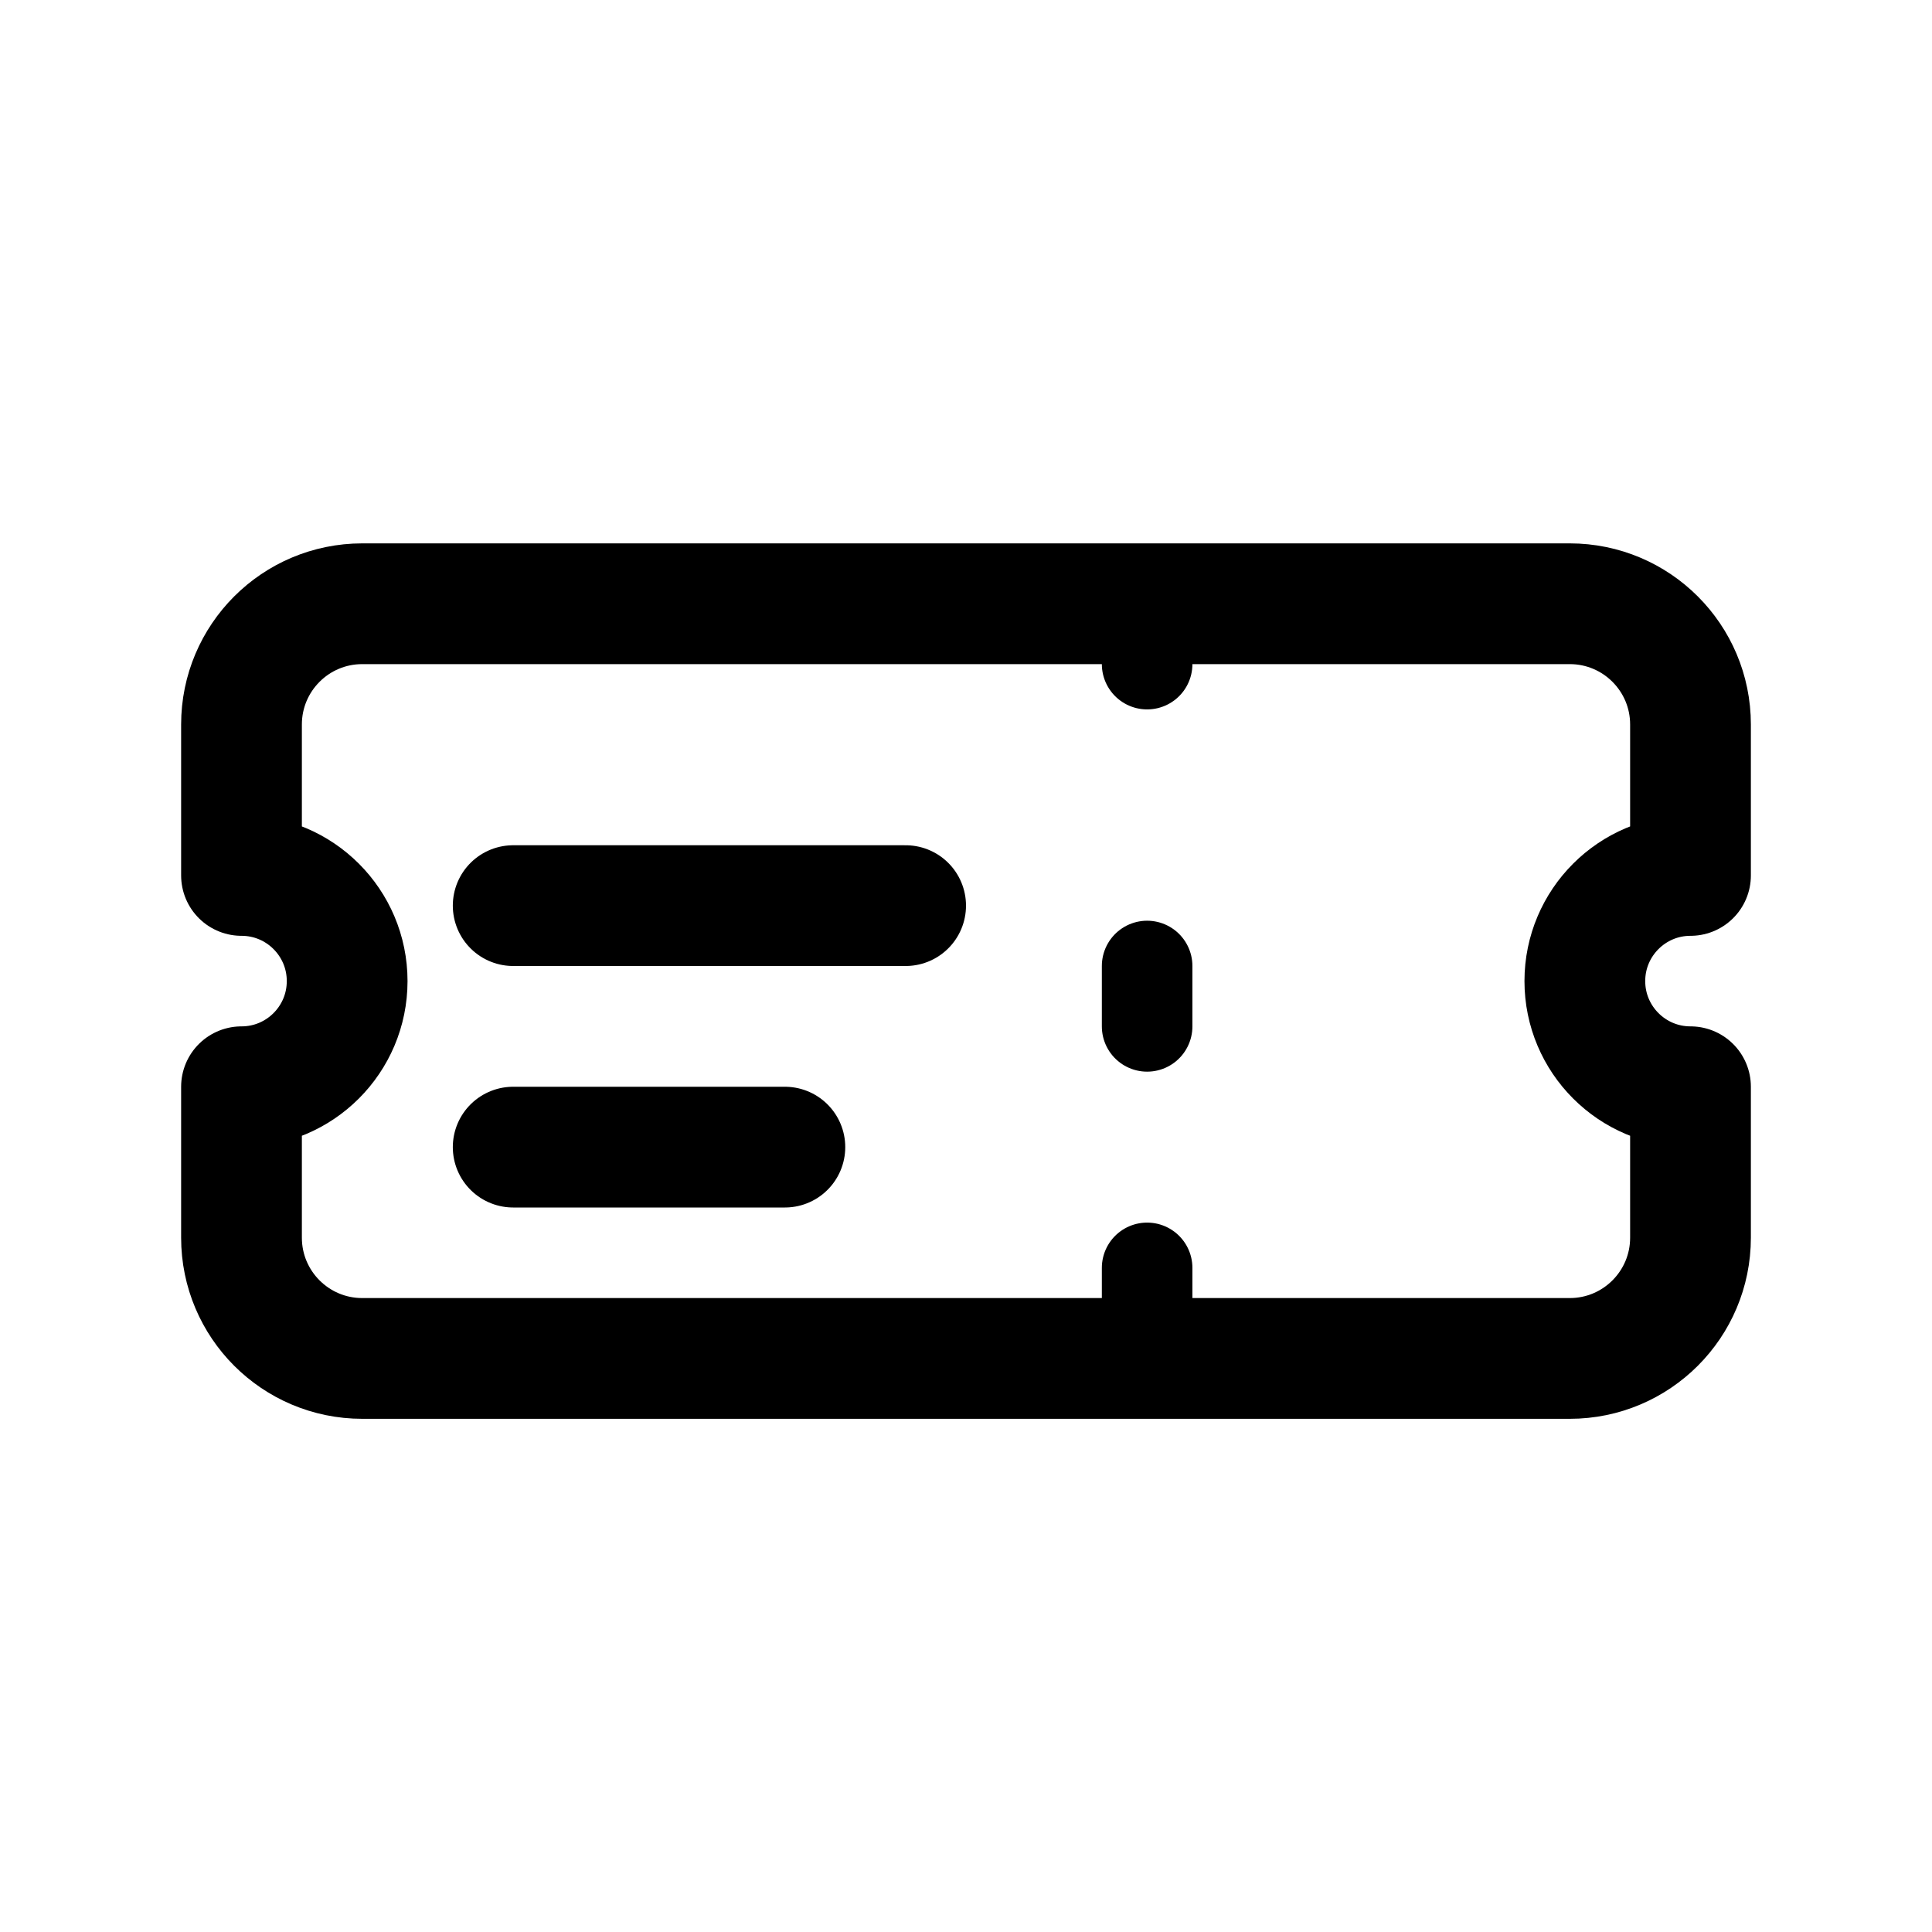
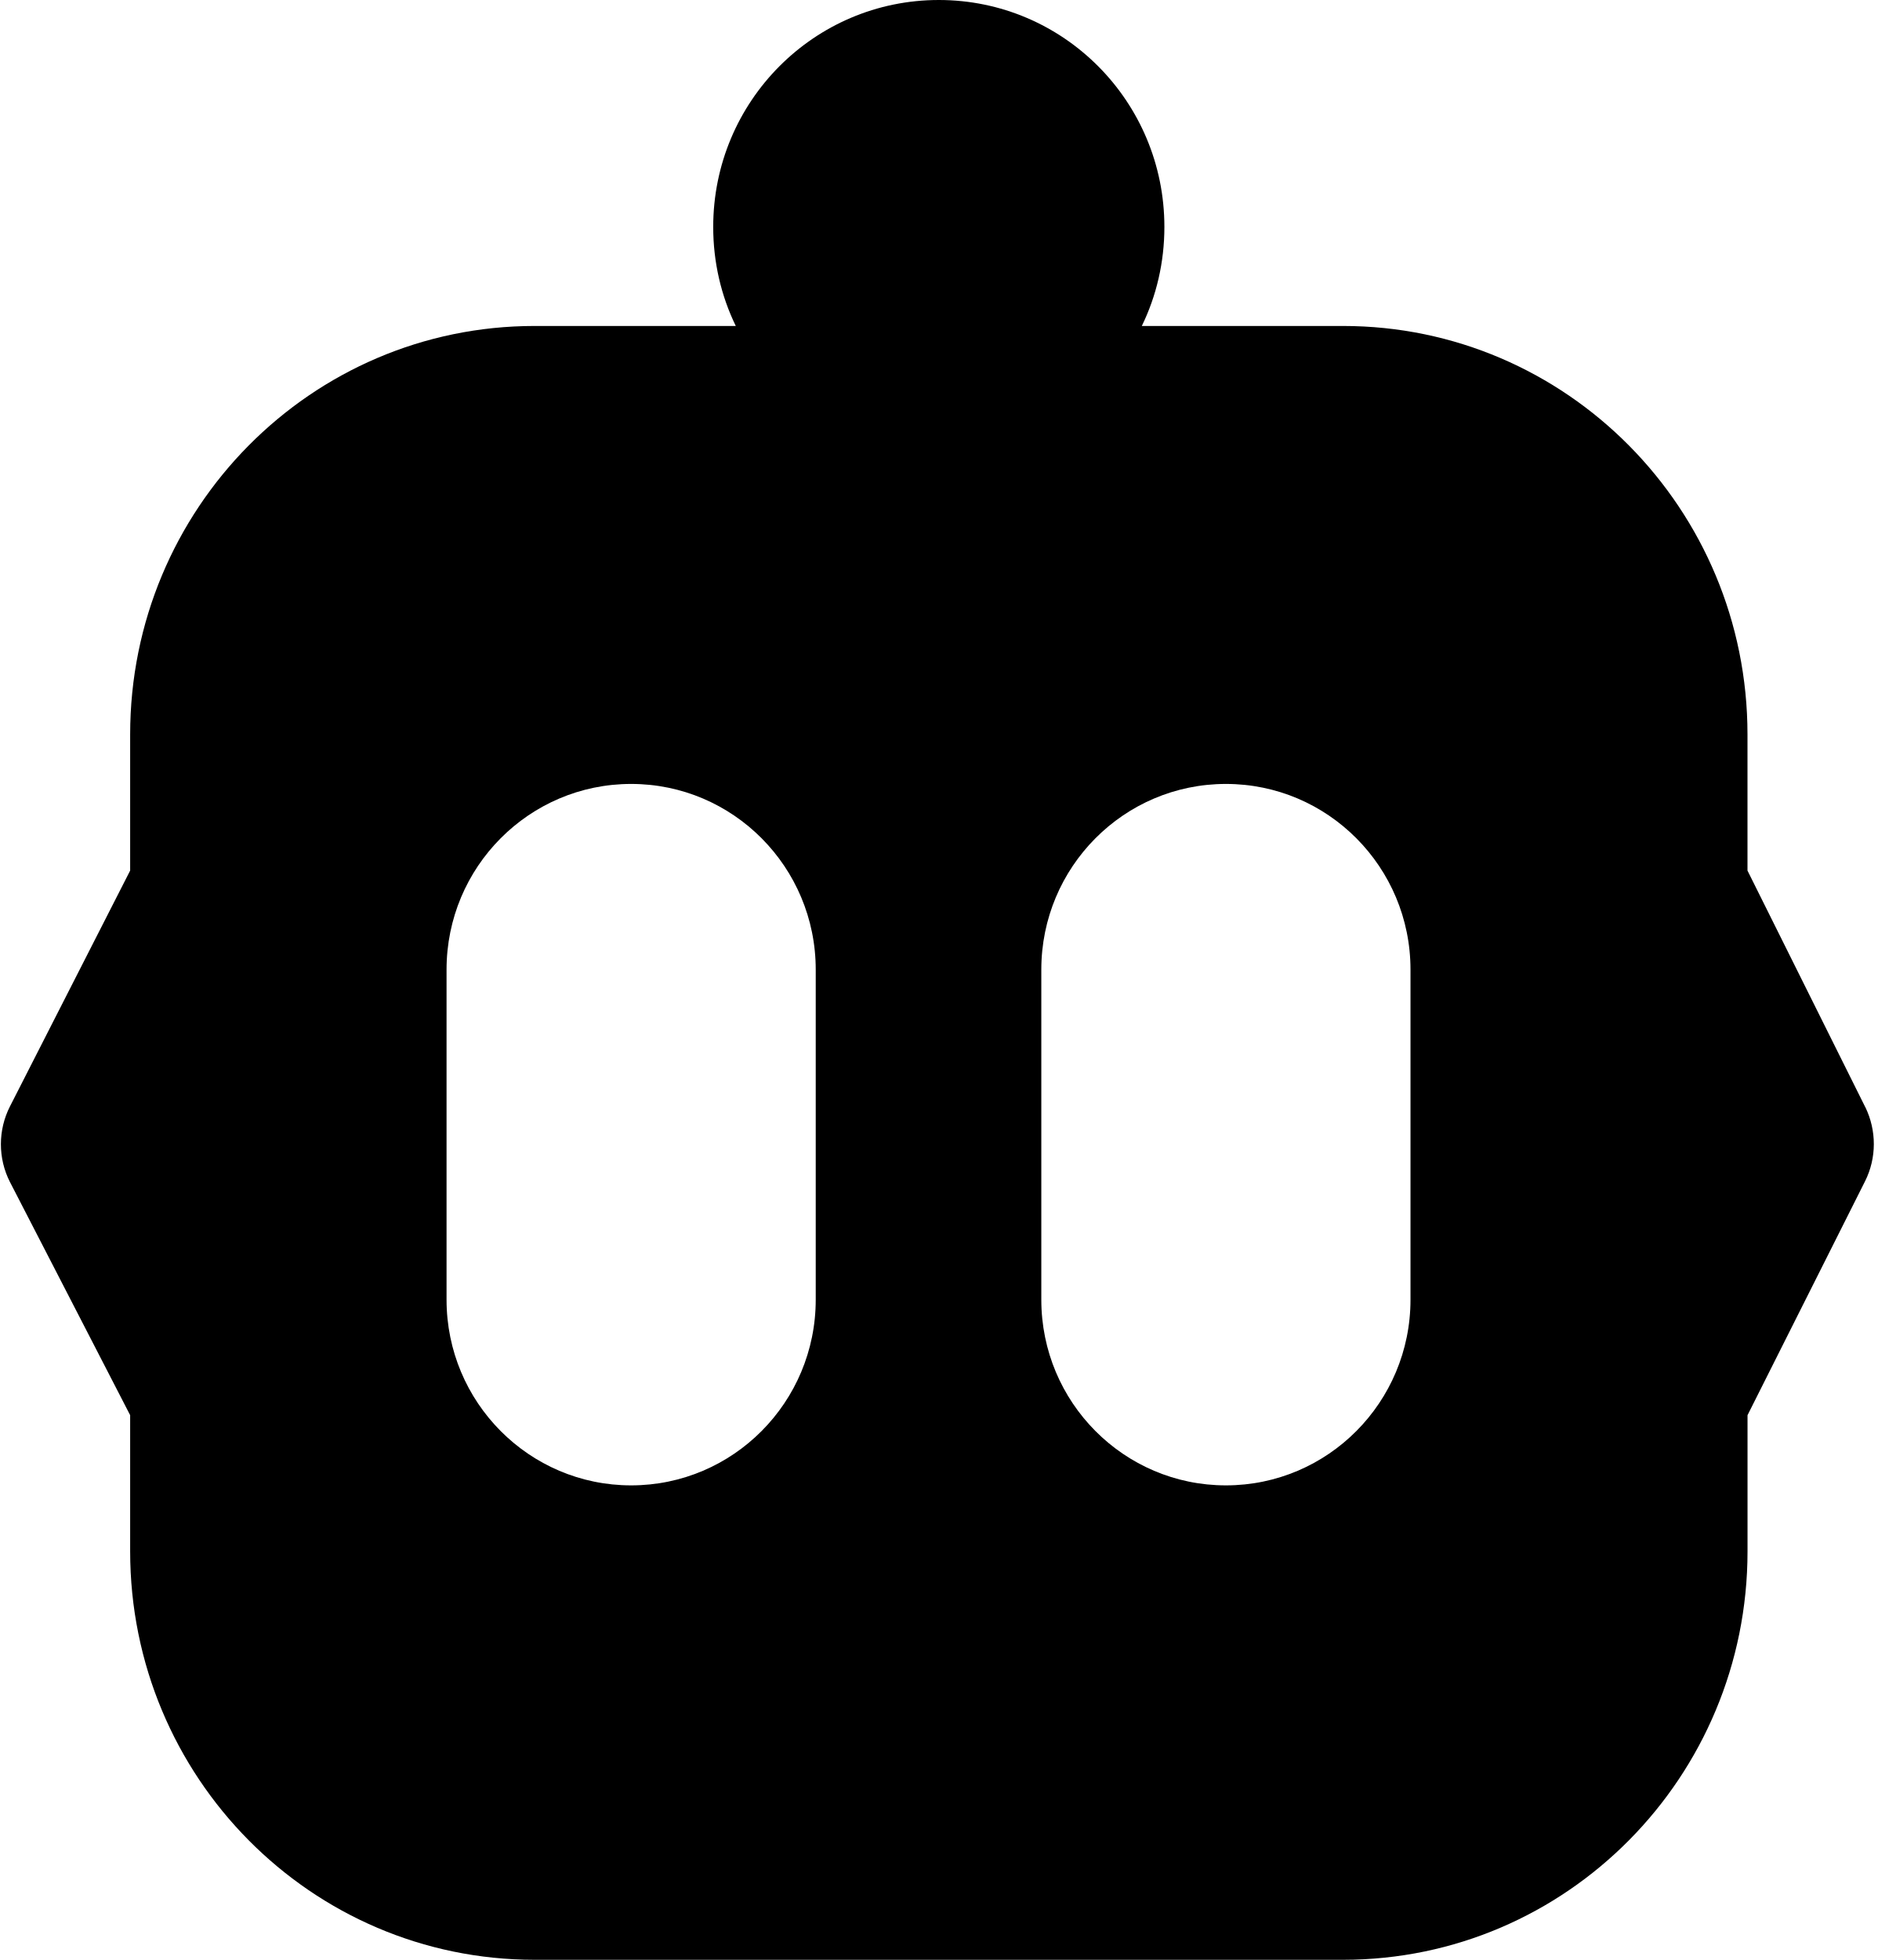
- <svg xmlns="http://www.w3.org/2000/svg" viewBox="0 0 64 64" fill="none">
-   <path d="M12 20 h40 a4 4 0 0 1 4 4 v5 a3.5 3.5 0 0 0 0 7 v5 a4 4 0 0 1 -4 4 h-40 a4 4 0 0 1 -4 -4 v-5 a3.5 3.5 0 0 0 0 -7 v-5 a4 4 0 0 1 4 -4 z" stroke="currentColor" stroke-width="4" stroke-linejoin="round" fill="none" />
-   <path d="M38 20 v6 M38 32 v4 M38 42 v2" stroke="currentColor" stroke-width="3" stroke-linecap="round" stroke-dasharray="2 5" />
-   <path d="M17 30 h13 M17 38 h9" stroke="currentColor" stroke-width="4" stroke-linecap="round" />
+ <svg xmlns="http://www.w3.org/2000/svg" viewBox="0 0 466.73 487.04">
+   <path fill="currentColor" d="M463.6,275.08l-29.26-58.75v-33.83c0-56.08-45.01-101.5-100.53-101.5h-50.01c3.62-7.43,5.61-15.79,5.61-24.61,0-31.17-25.08-56.39-56.07-56.39s-56.07,25.22-56.07,56.39c0,8.82,1.99,17.17,5.61,24.61h-50.01c-55.51,0-100.52,45.42-100.52,101.5v33.83l-29.87,58.59c-3.01,5.9-3.01,12.92,0,18.81l29.87,57.93v33.83c0,56.08,45.01,101.5,100.52,101.5h200.95c55.51,0,100.53-45.42,100.53-101.5v-33.83l29.21-58.13c2.9-5.79,2.9-12.61.05-18.46ZM202.75,322.96c0,25.48-20.54,46.14-45.88,46.14s-45.88-20.66-45.88-46.14v-82.02c0-25.48,20.54-46.14,45.88-46.14s45.88,20.66,45.88,46.14v82.02ZM350.58,322.96c0,25.48-20.54,46.14-45.88,46.14s-45.88-20.66-45.88-46.14v-82.02c0-25.48,20.54-46.14,45.88-46.14s45.88,20.66,45.88,46.14v82.02Z" />
</svg>
